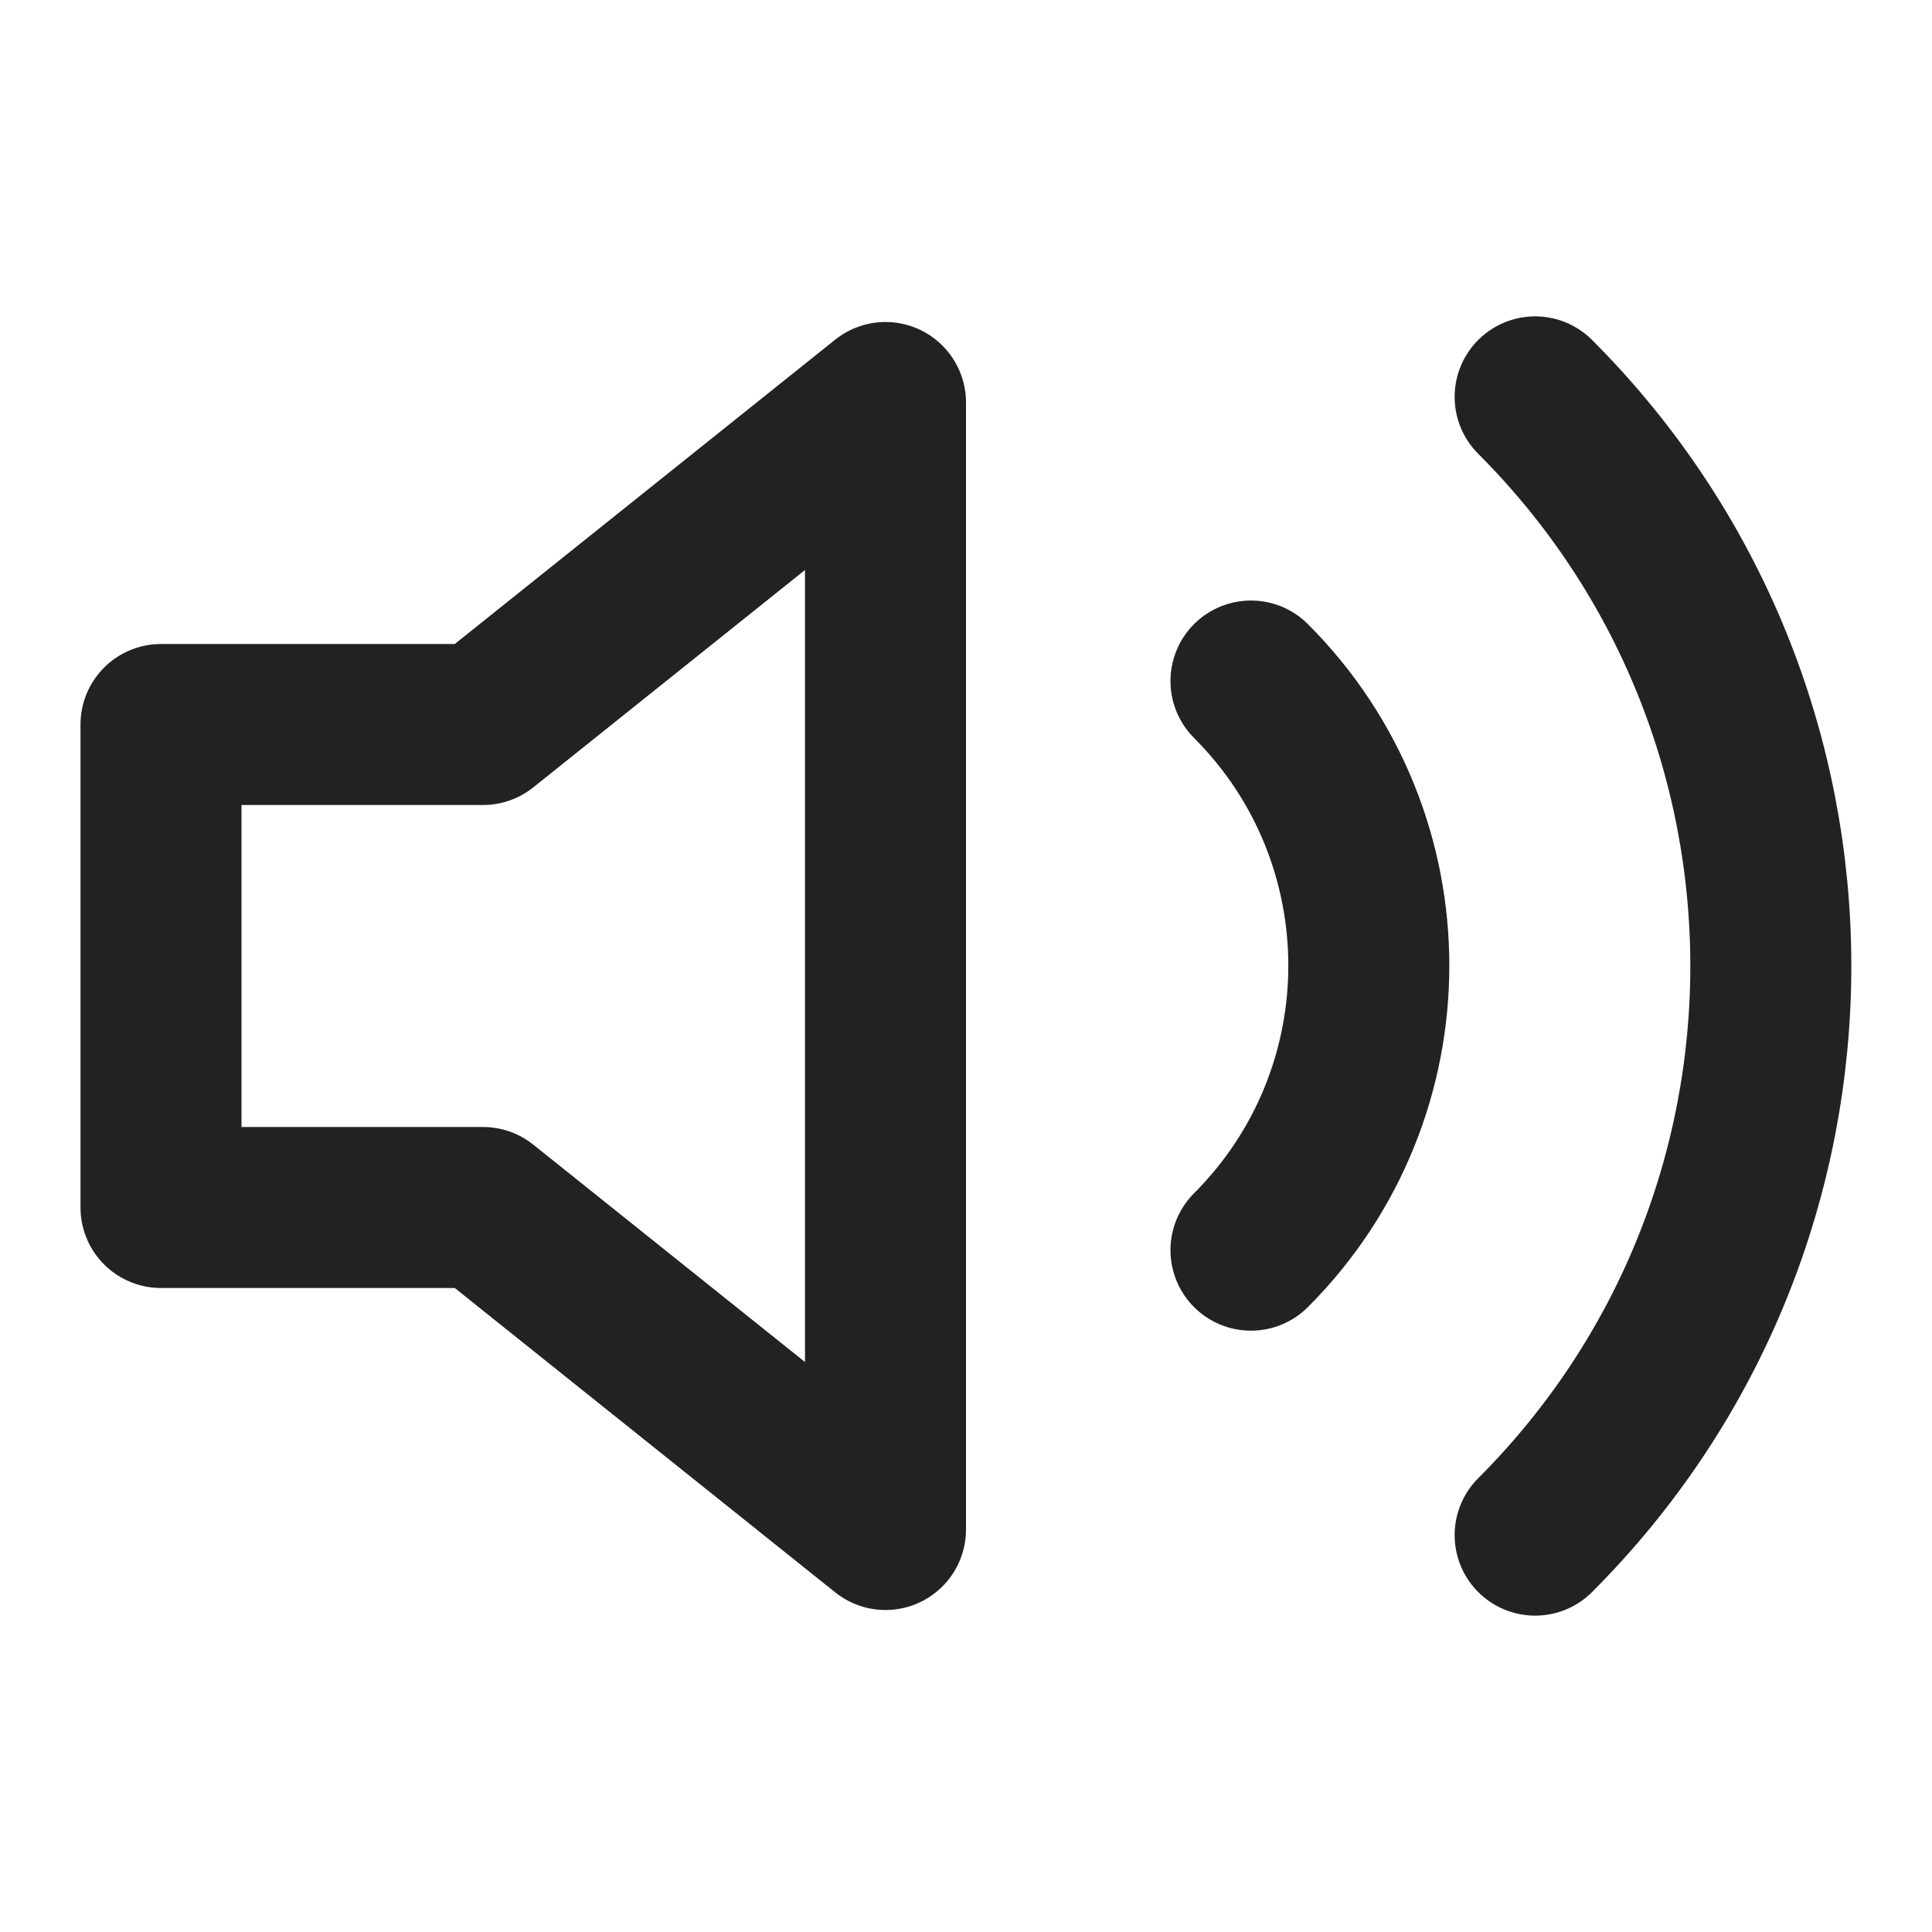
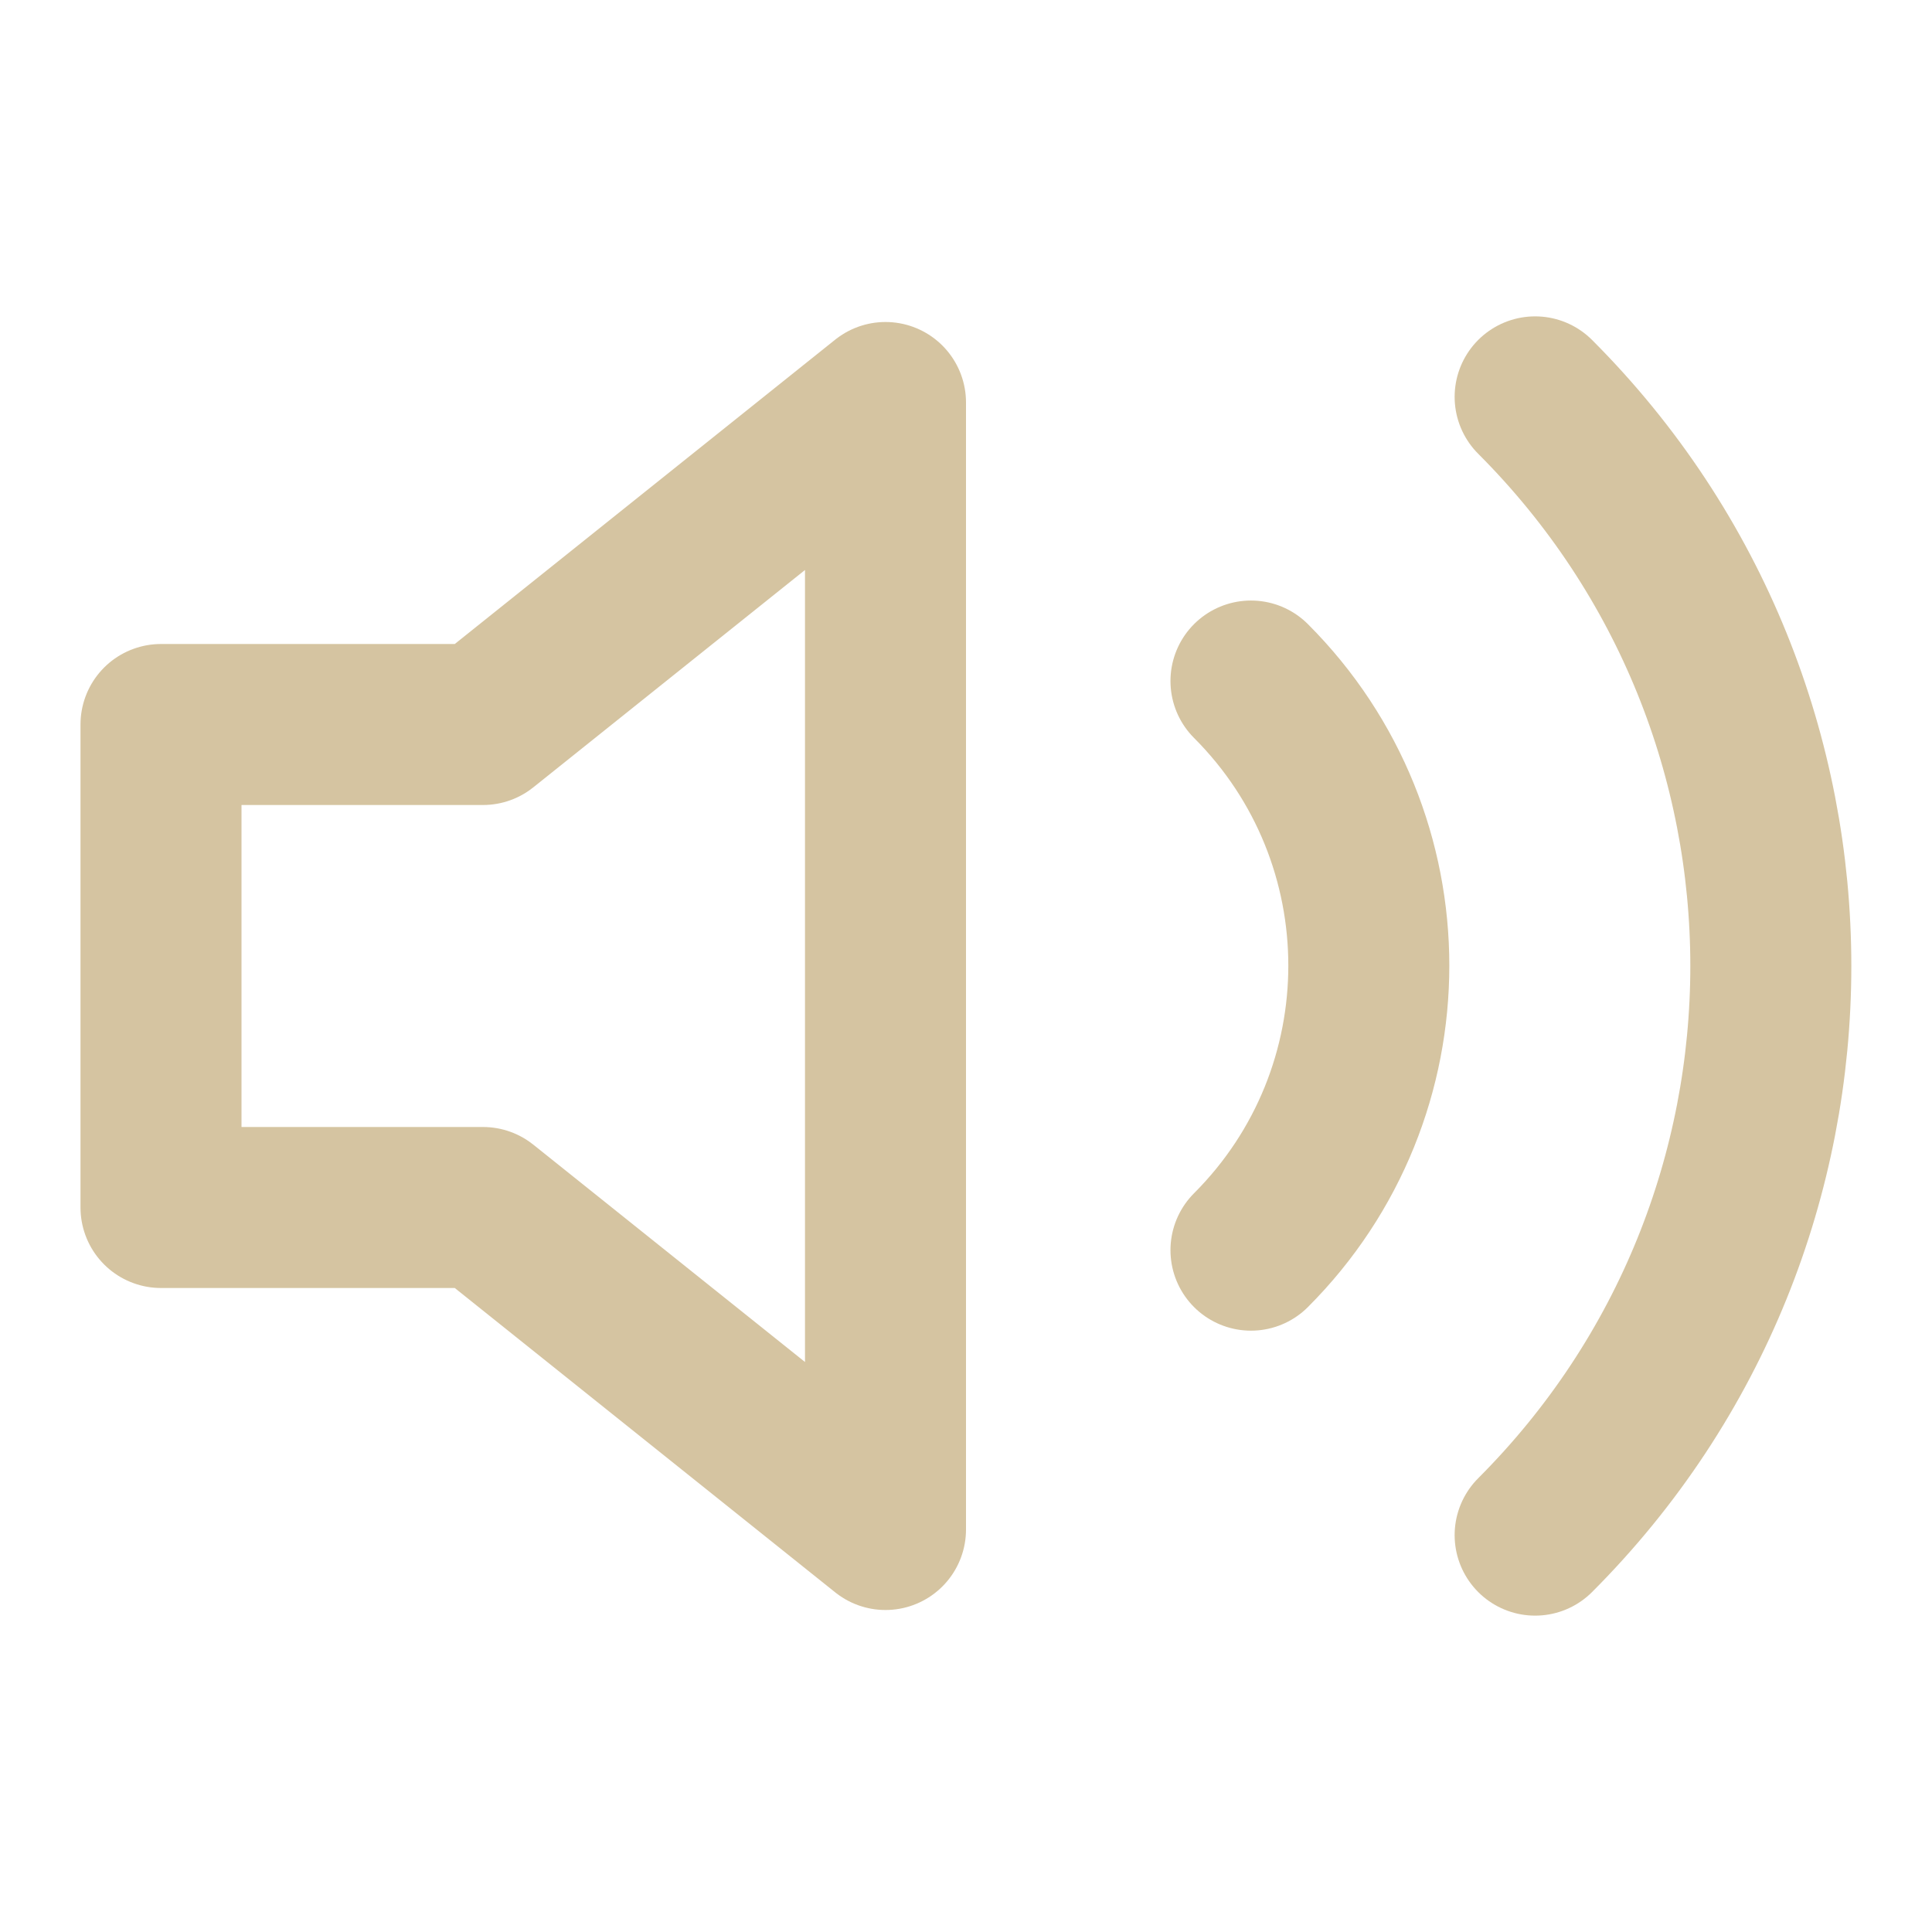
- <svg xmlns="http://www.w3.org/2000/svg" width="24" height="24" viewBox="0 0 24 24" fill="none" stroke="#222222" stroke-width="2" stroke-linecap="round" stroke-linejoin="round" class="feather feather-volume-2">
+ <svg xmlns="http://www.w3.org/2000/svg" width="24" height="24" viewBox="0 0 24 24" fill="none" stroke="#d5c4a1" stroke-width="2" stroke-linecap="round" stroke-linejoin="round" class="feather feather-volume-2">
  <polygon points="11 5 6 9 2 9 2 15 6 15 11 19 11 5" />
  <path d="M19.07 4.93a10 10 0 0 1 0 14.14M15.54 8.46a5 5 0 0 1 0 7.07" />
</svg>
